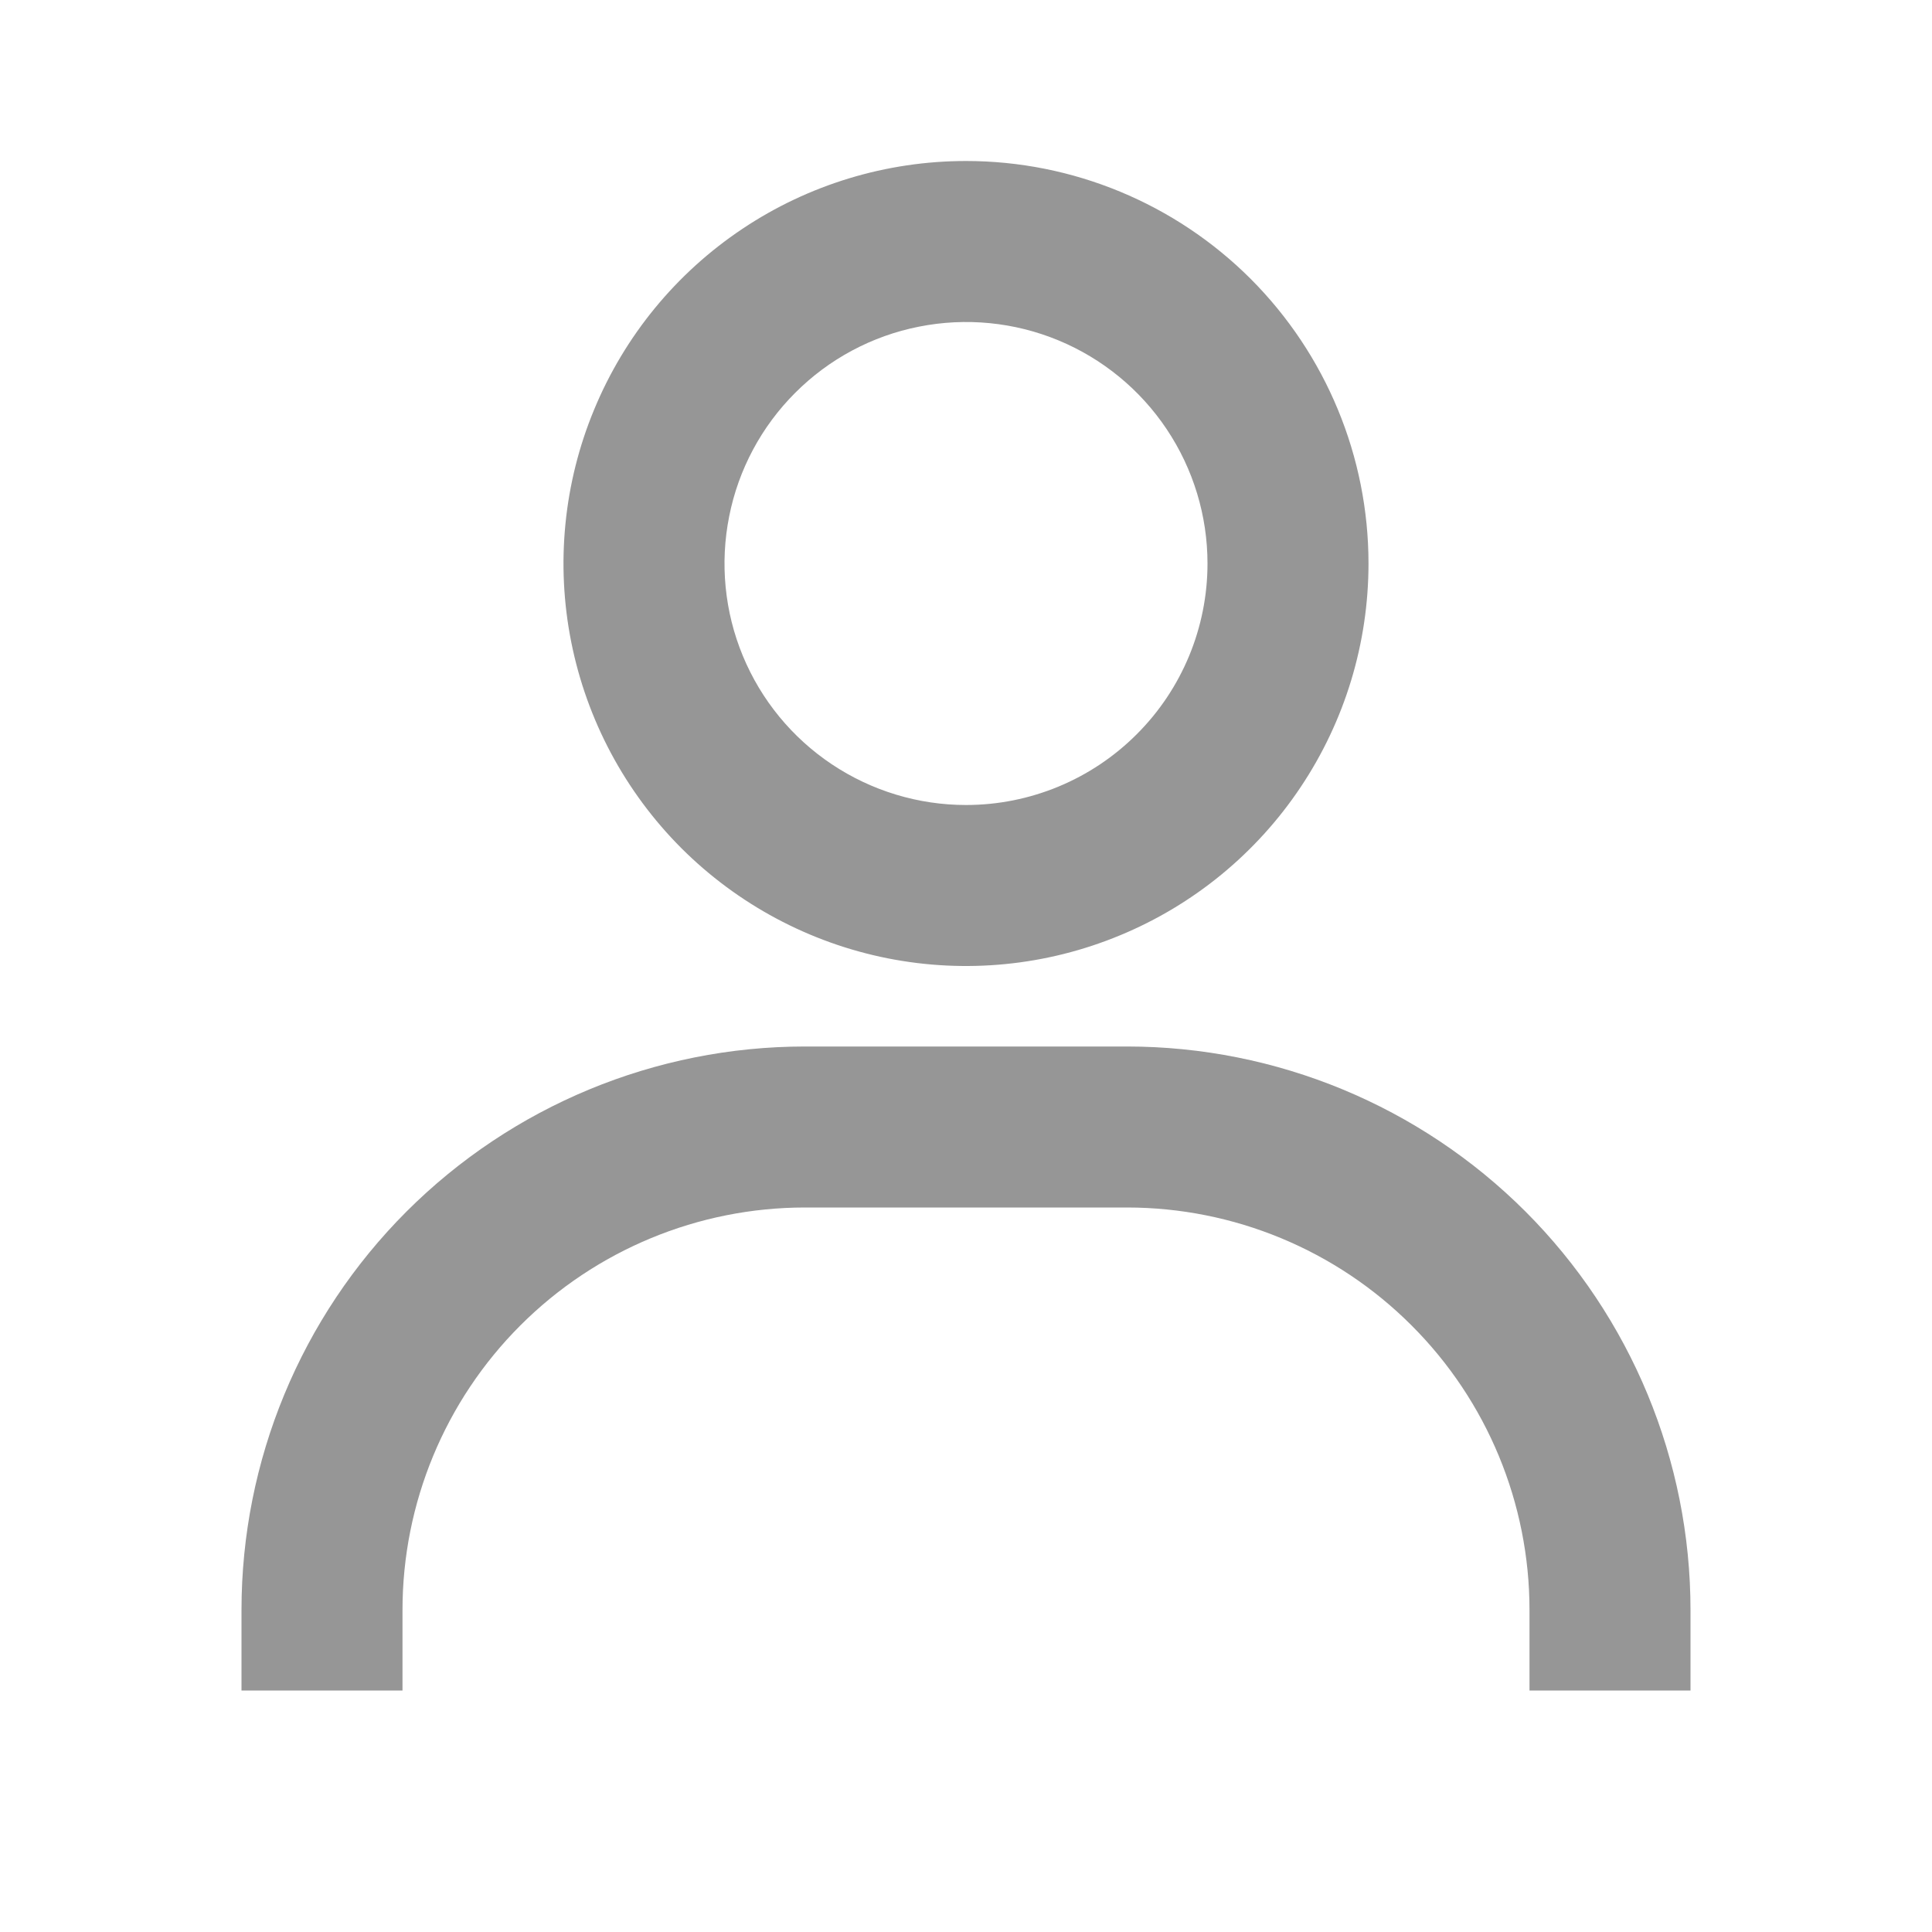
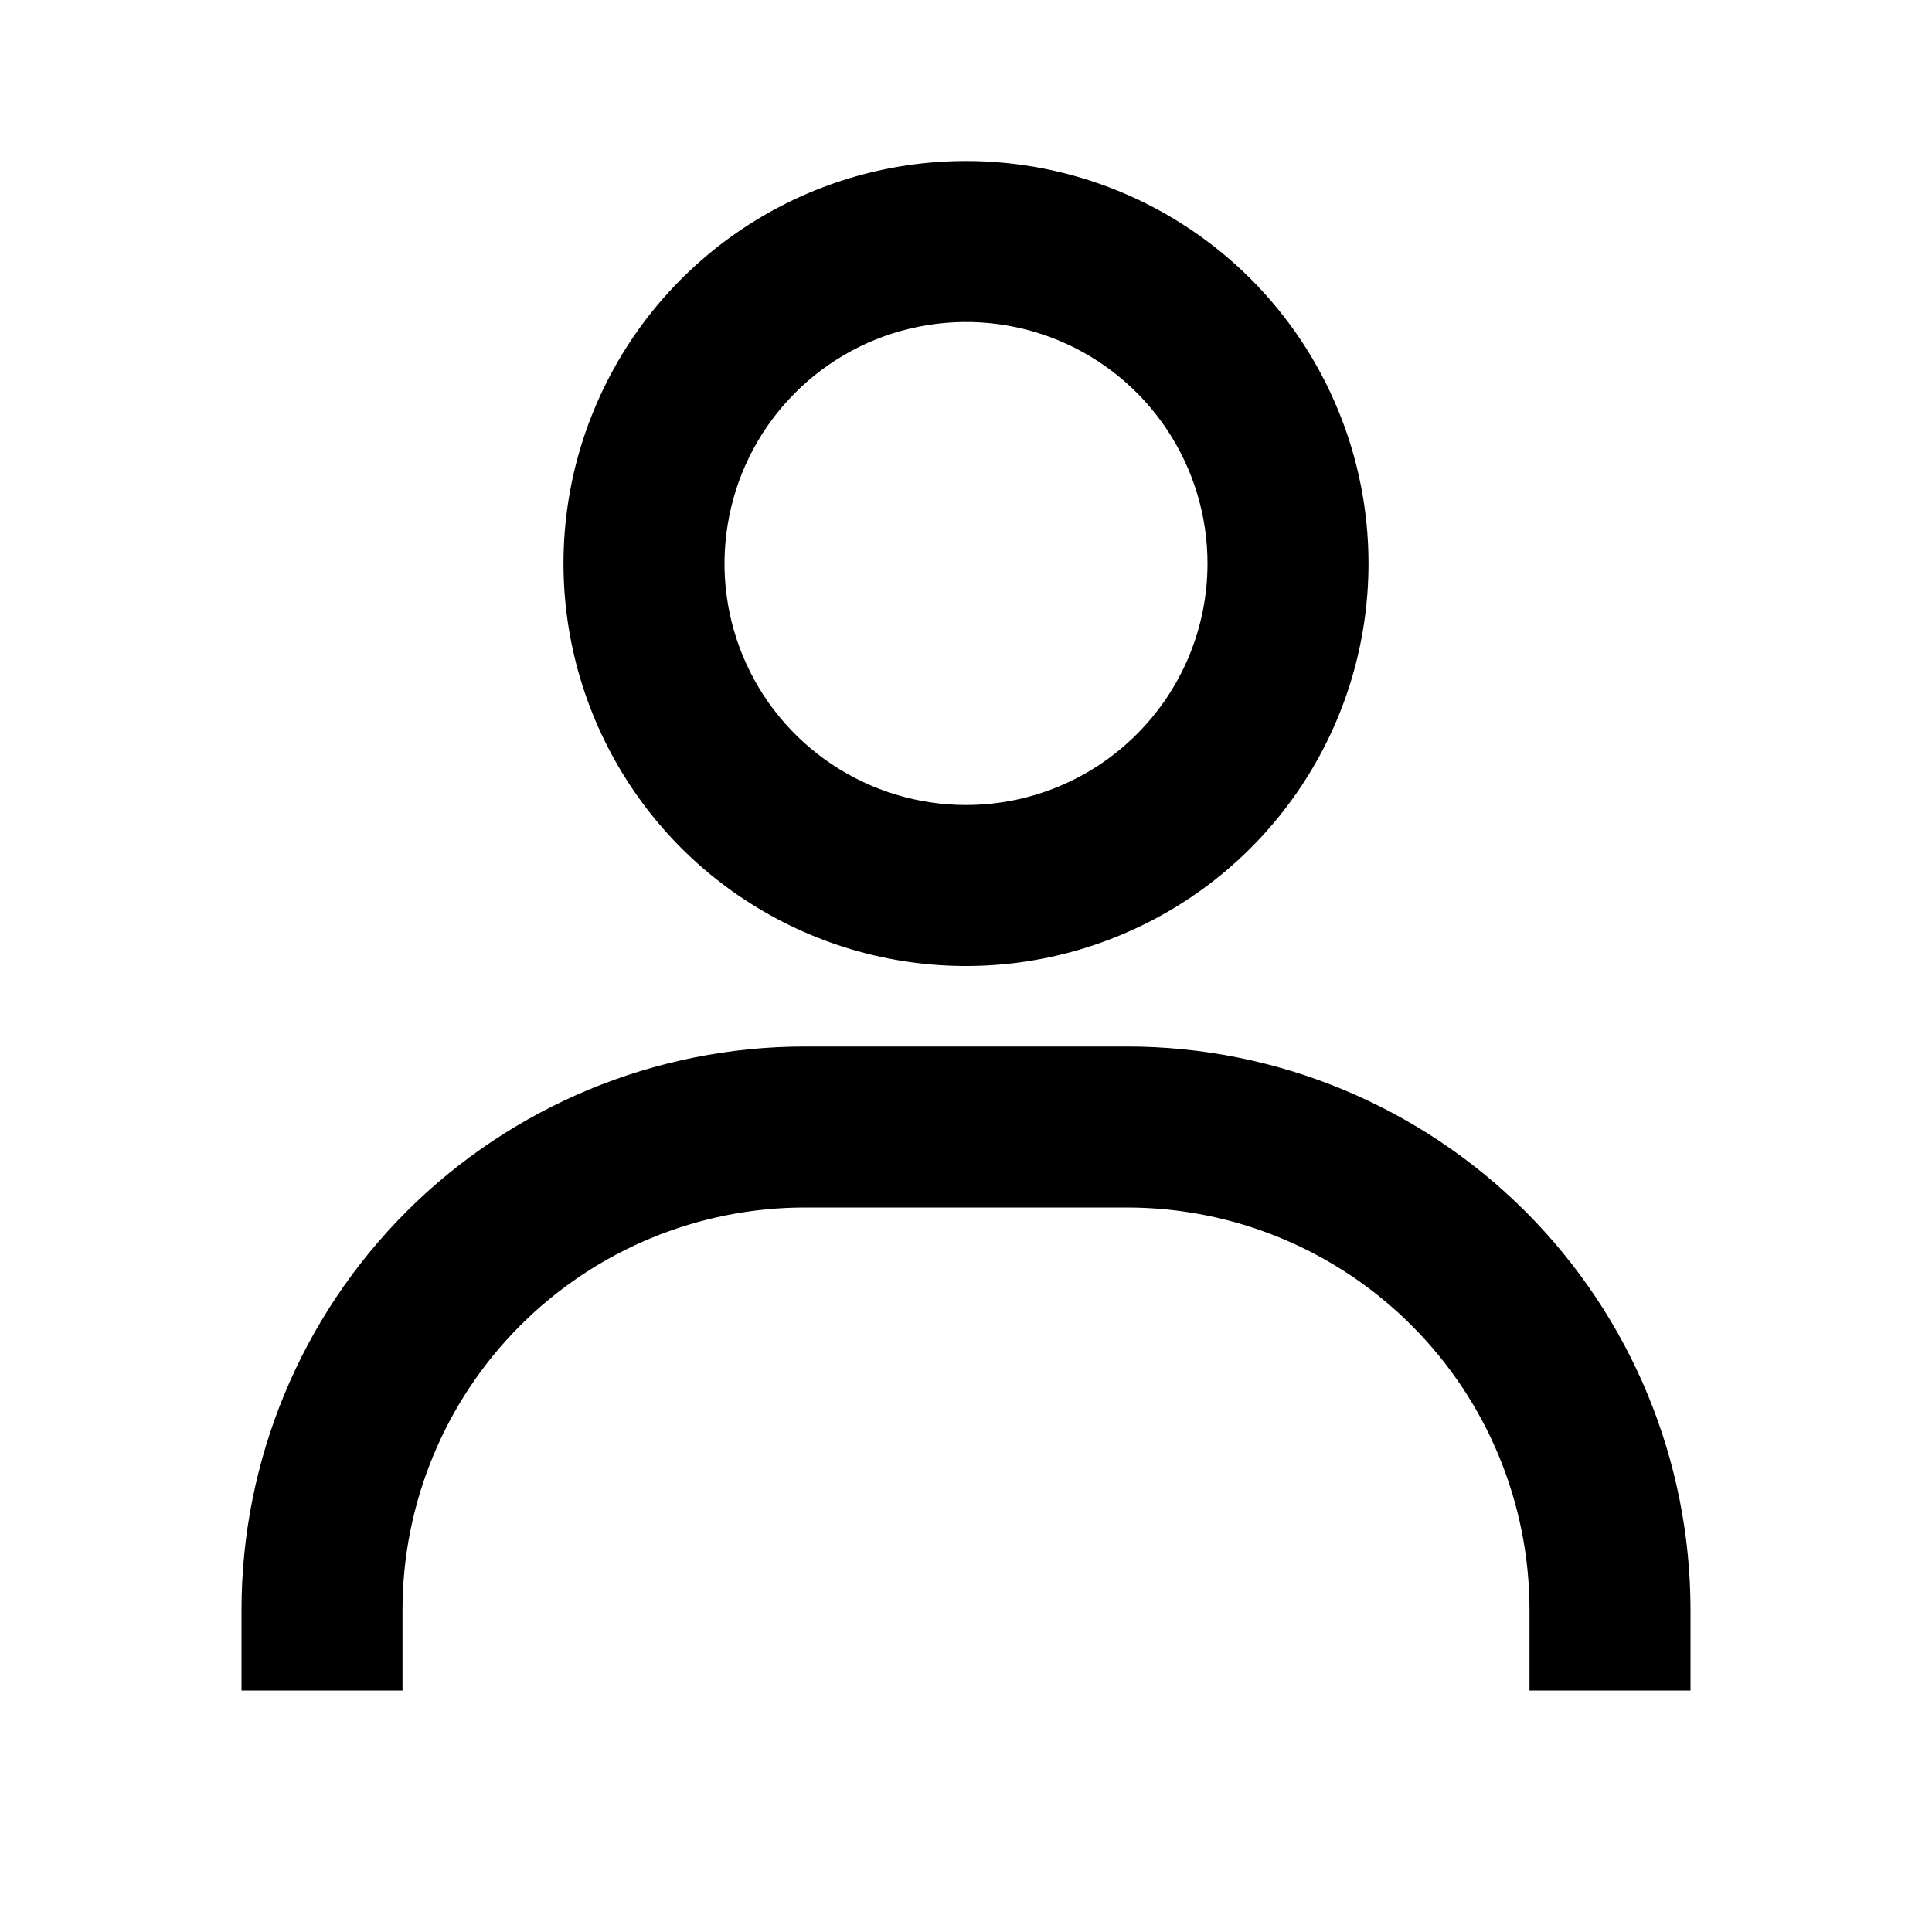
- <svg xmlns="http://www.w3.org/2000/svg" width="24" height="24" viewBox="0 0 24 24" fill="none">
-   <path d="M12 2C11.011 2 10.044 2.293 9.222 2.843C8.4 3.392 7.759 4.173 7.381 5.087C7.002 6 6.903 7.006 7.096 7.975C7.289 8.945 7.765 9.836 8.464 10.536C9.164 11.235 10.055 11.711 11.024 11.904C11.995 12.097 13 11.998 13.913 11.619C14.827 11.241 15.608 10.6 16.157 9.778C16.707 8.956 17 7.989 17 7C17 5.674 16.473 4.402 15.536 3.464C14.598 2.527 13.326 2 12 2V2ZM12 10C11.407 10 10.827 9.824 10.333 9.494C9.84 9.165 9.455 8.696 9.228 8.148C9.001 7.6 8.942 6.997 9.058 6.415C9.173 5.833 9.459 5.298 9.879 4.879C10.298 4.459 10.833 4.173 11.415 4.058C11.997 3.942 12.6 4.001 13.148 4.228C13.696 4.455 14.165 4.84 14.494 5.333C14.824 5.827 15 6.407 15 7C15 7.796 14.684 8.559 14.121 9.121C13.559 9.684 12.796 10 12 10V10ZM21 21V20C21 18.143 20.262 16.363 18.95 15.05C17.637 13.738 15.857 13 14 13H10C8.143 13 6.363 13.738 5.05 15.05C3.737 16.363 3 18.143 3 20V21H5V20C5 18.674 5.527 17.402 6.464 16.465C7.402 15.527 8.674 15 10 15H14C15.326 15 16.598 15.527 17.535 16.465C18.473 17.402 19 18.674 19 20V21H21Z" fill="#969696" />
+ <svg xmlns="http://www.w3.org/2000/svg" width="24" height="24" viewBox="0 0 24 24">
+   <path d="M12 2C11.011 2 10.044 2.293 9.222 2.843C8.4 3.392 7.759 4.173 7.381 5.087C7.002 6 6.903 7.006 7.096 7.975C7.289 8.945 7.765 9.836 8.464 10.536C9.164 11.235 10.055 11.711 11.024 11.904C11.995 12.097 13 11.998 13.913 11.619C14.827 11.241 15.608 10.6 16.157 9.778C16.707 8.956 17 7.989 17 7C17 5.674 16.473 4.402 15.536 3.464C14.598 2.527 13.326 2 12 2V2ZM12 10C11.407 10 10.827 9.824 10.333 9.494C9.84 9.165 9.455 8.696 9.228 8.148C9.001 7.6 8.942 6.997 9.058 6.415C9.173 5.833 9.459 5.298 9.879 4.879C10.298 4.459 10.833 4.173 11.415 4.058C11.997 3.942 12.6 4.001 13.148 4.228C13.696 4.455 14.165 4.84 14.494 5.333C14.824 5.827 15 6.407 15 7C15 7.796 14.684 8.559 14.121 9.121C13.559 9.684 12.796 10 12 10V10ZM21 21V20C21 18.143 20.262 16.363 18.95 15.05C17.637 13.738 15.857 13 14 13H10C8.143 13 6.363 13.738 5.05 15.05C3.737 16.363 3 18.143 3 20V21H5V20C5 18.674 5.527 17.402 6.464 16.465C7.402 15.527 8.674 15 10 15H14C15.326 15 16.598 15.527 17.535 16.465C18.473 17.402 19 18.674 19 20V21H21Z" fill="current" />
</svg>
